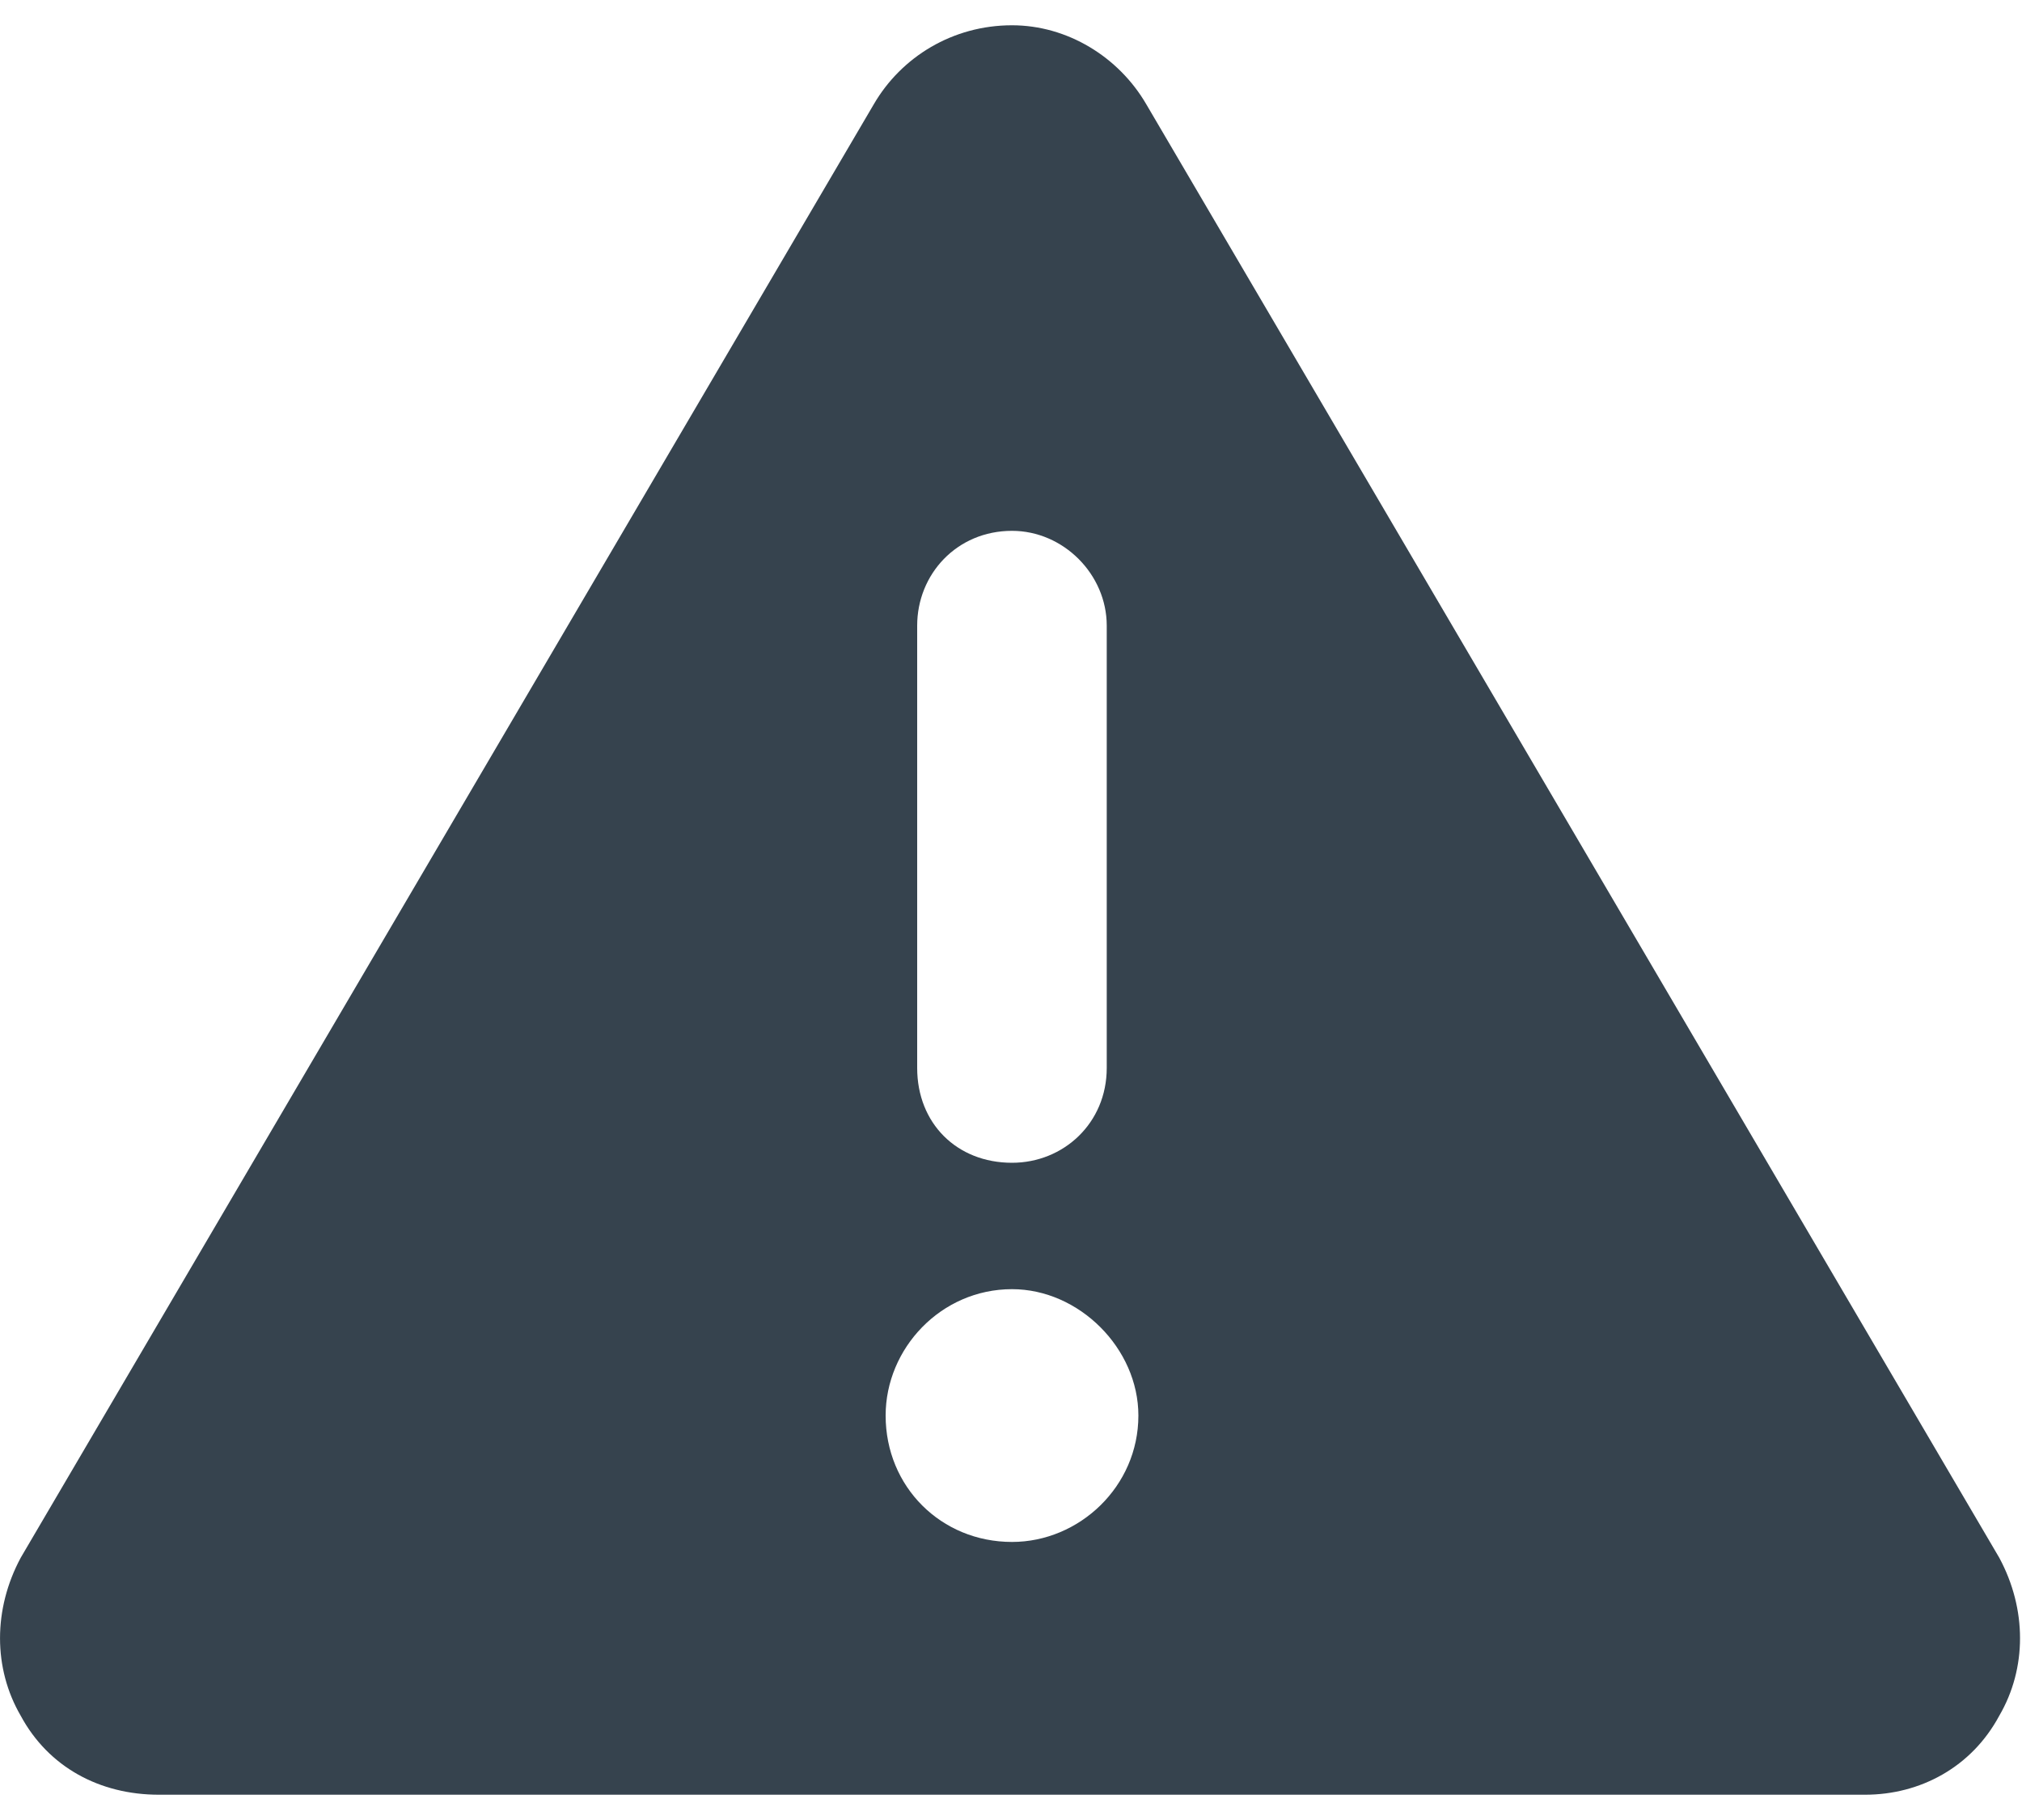
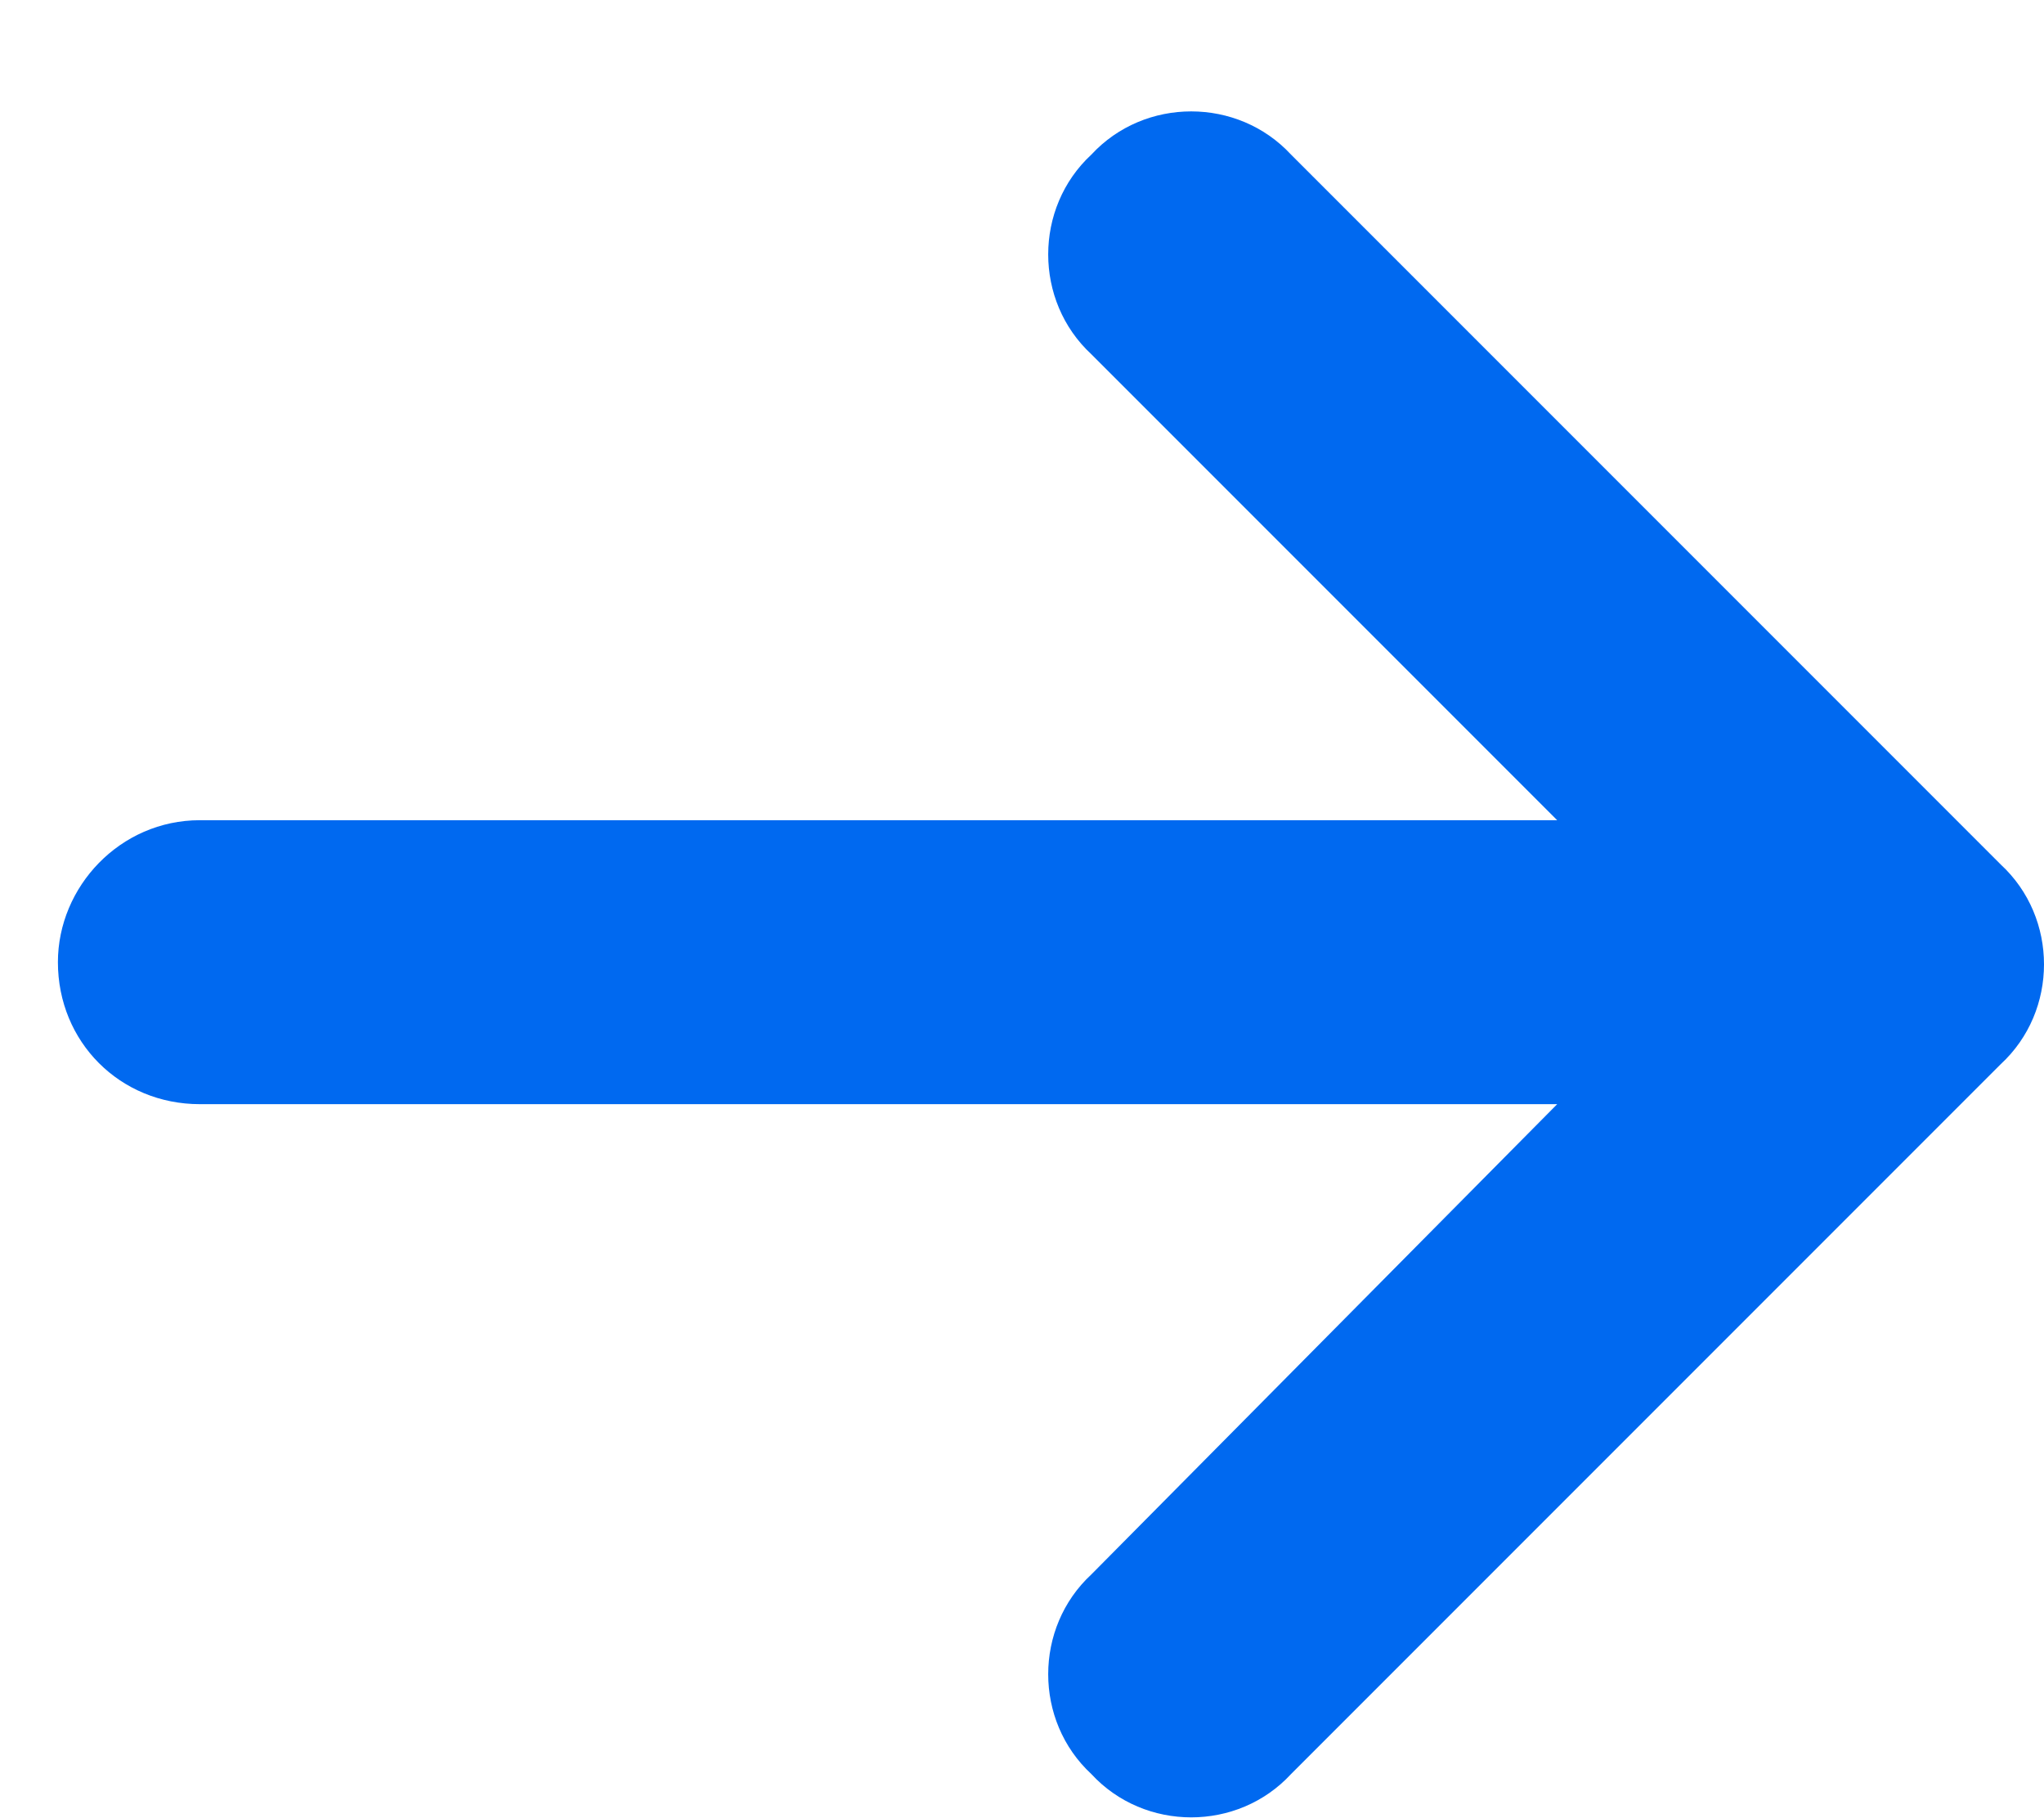
- <svg xmlns="http://www.w3.org/2000/svg" width="20" height="18" viewBox="0 0 20 18" fill="none">
-   <path d="M10.01 0.25C10.557 0.25 11.065 0.562 11.338 1.031L19.775 15.406C20.049 15.914 20.049 16.5 19.775 16.969C19.502 17.477 18.994 17.75 18.447 17.75H1.572C0.986 17.75 0.479 17.477 0.205 16.969C-0.068 16.5 -0.068 15.914 0.205 15.406L8.643 1.031C8.916 0.562 9.424 0.25 10.01 0.25ZM10.01 5.25C9.463 5.25 9.072 5.68 9.072 6.188V10.562C9.072 11.109 9.463 11.5 10.01 11.5C10.518 11.5 10.947 11.109 10.947 10.562V6.188C10.947 5.68 10.518 5.25 10.01 5.25ZM11.26 14C11.26 13.336 10.674 12.75 10.01 12.75C9.307 12.75 8.76 13.336 8.76 14C8.76 14.703 9.307 15.25 10.01 15.25C10.674 15.25 11.26 14.703 11.26 14Z" fill="#36434E" />
+ <svg xmlns="http://www.w3.org/2000/svg" width="18" height="16" viewBox="0 0 18 16" fill="none">
+   <path d="M17.619 9.369L11.369 15.619C10.9 16.127 10.08 16.127 9.611 15.619C9.104 15.15 9.104 14.33 9.611 13.861L13.713 9.721H1.76C1.057 9.721 0.51 9.174 0.51 8.471C0.51 7.807 1.057 7.221 1.76 7.221H13.713L9.611 3.119C9.104 2.65 9.104 1.83 9.611 1.361C10.08 0.854 10.9 0.854 11.369 1.361L17.619 7.611C18.127 8.08 18.127 8.9 17.619 9.369Z" fill="#0069F0" />
</svg>
